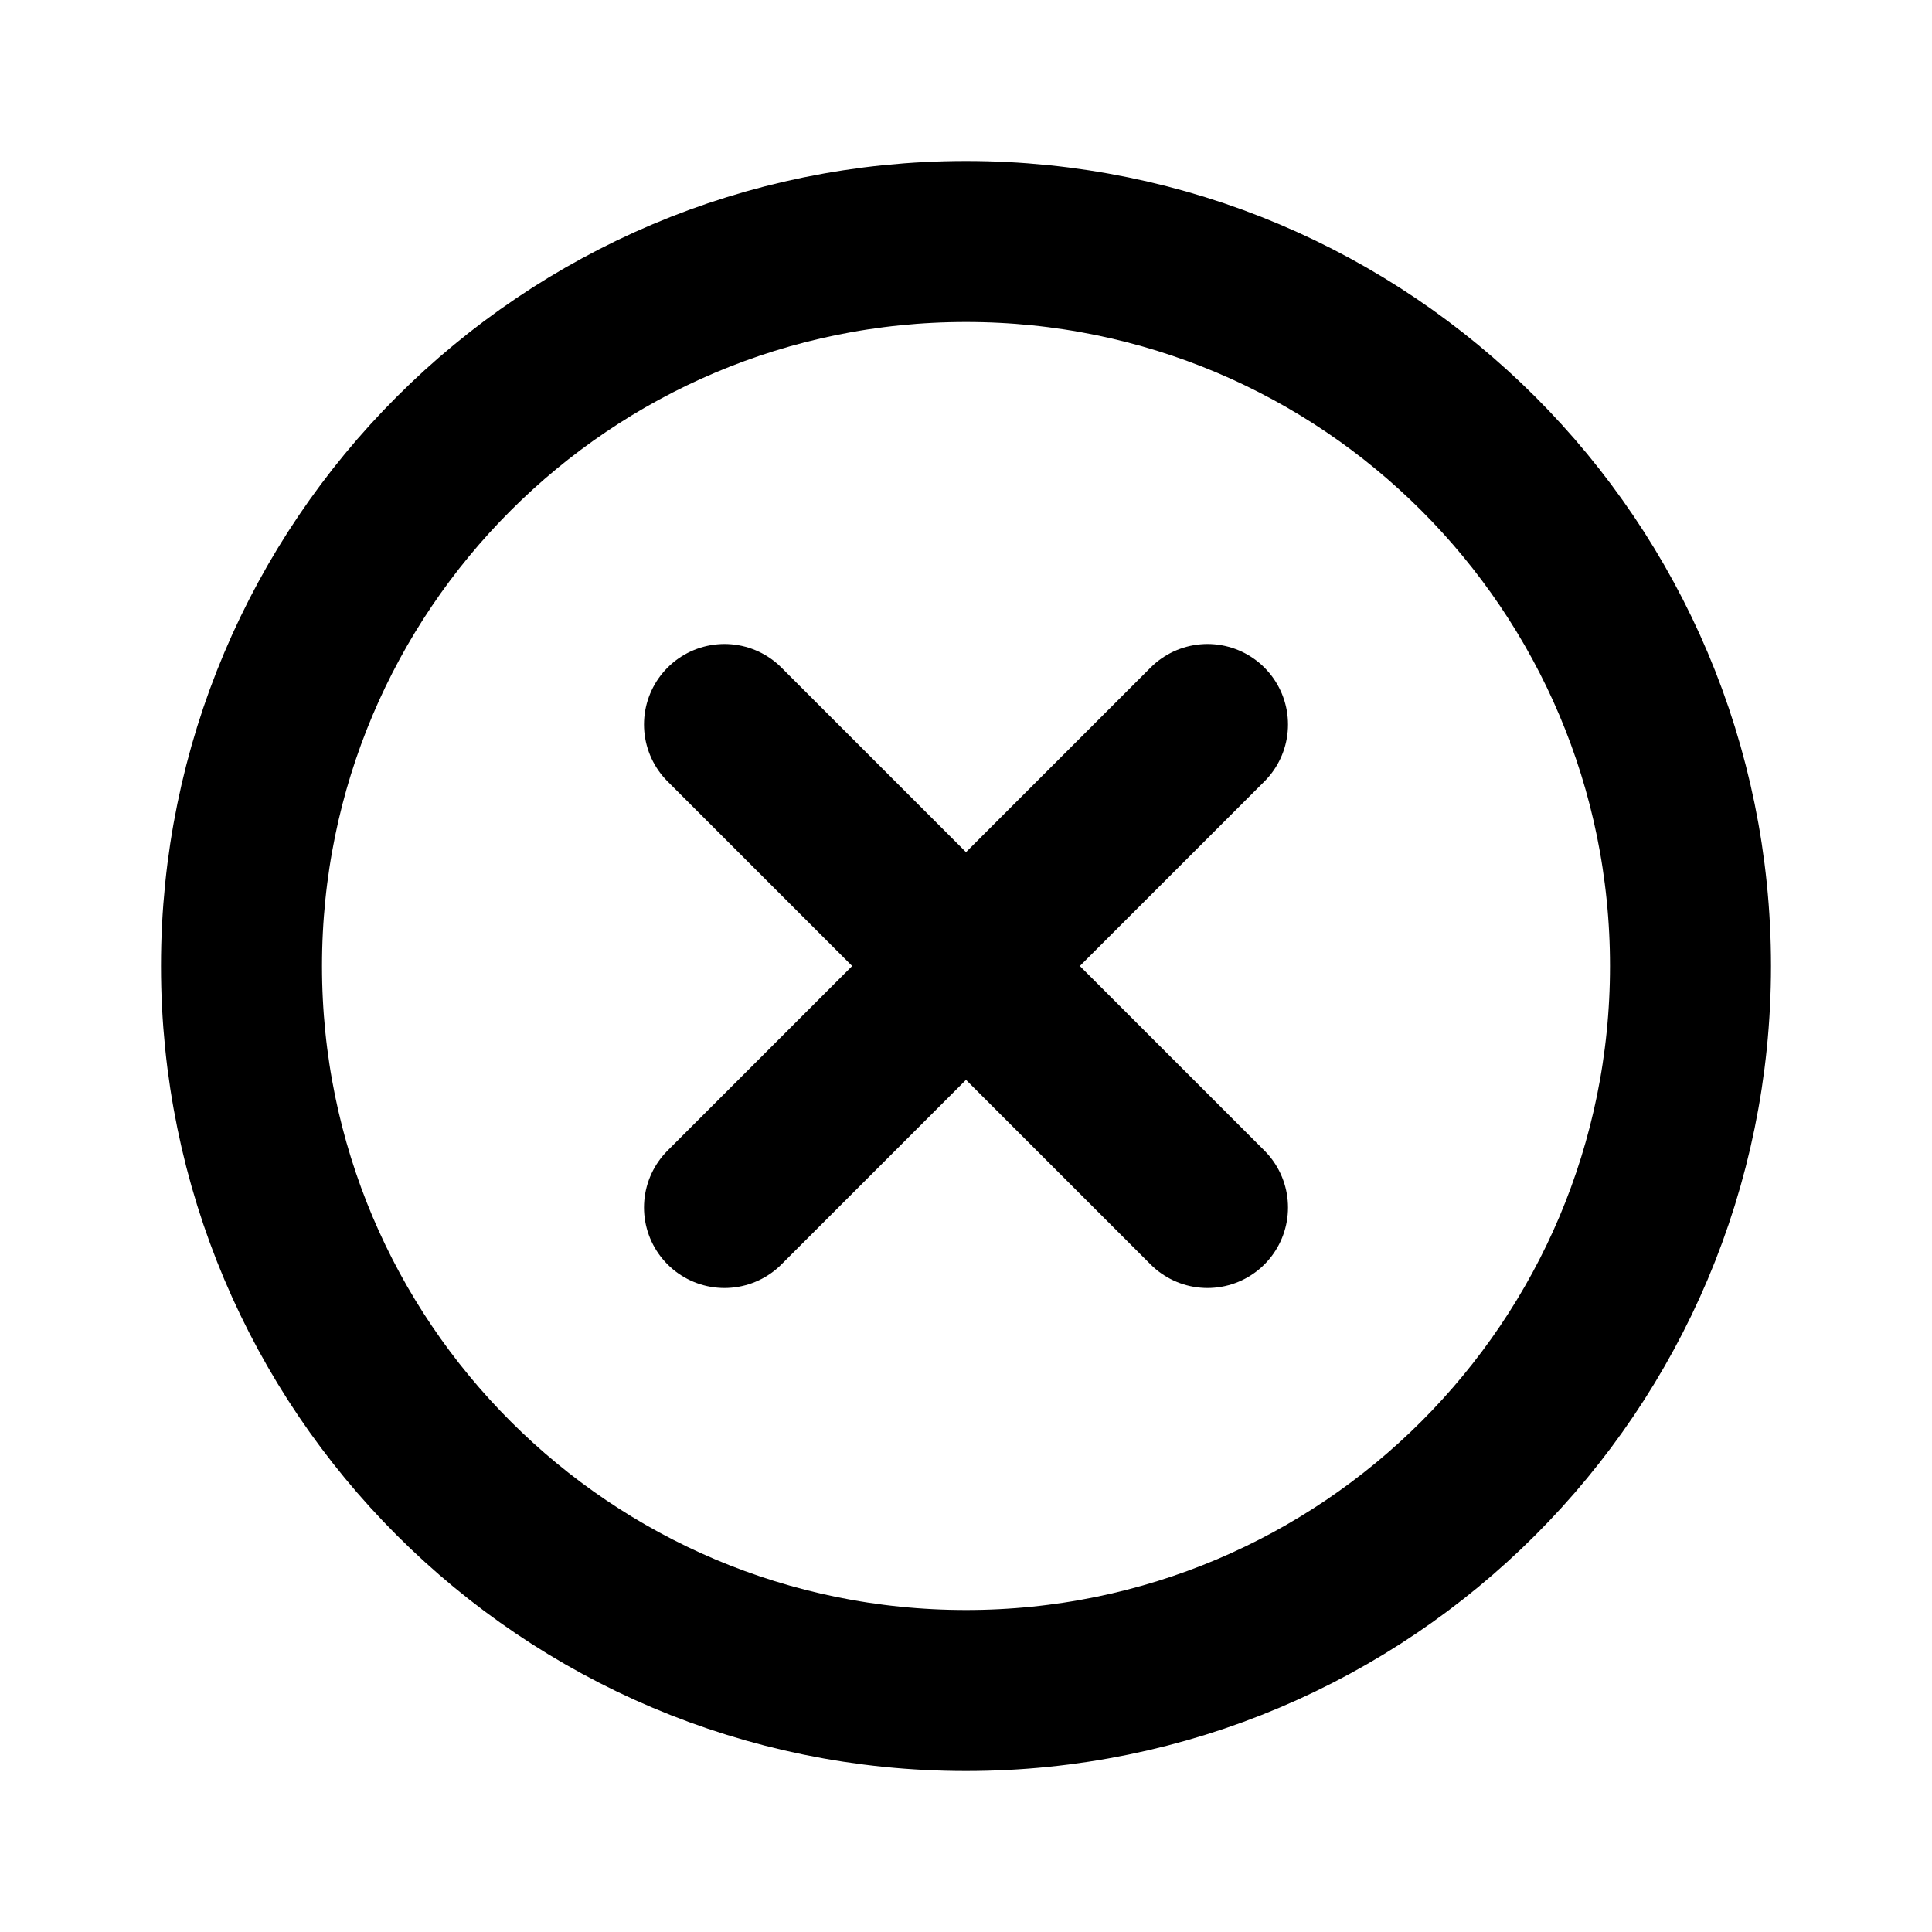
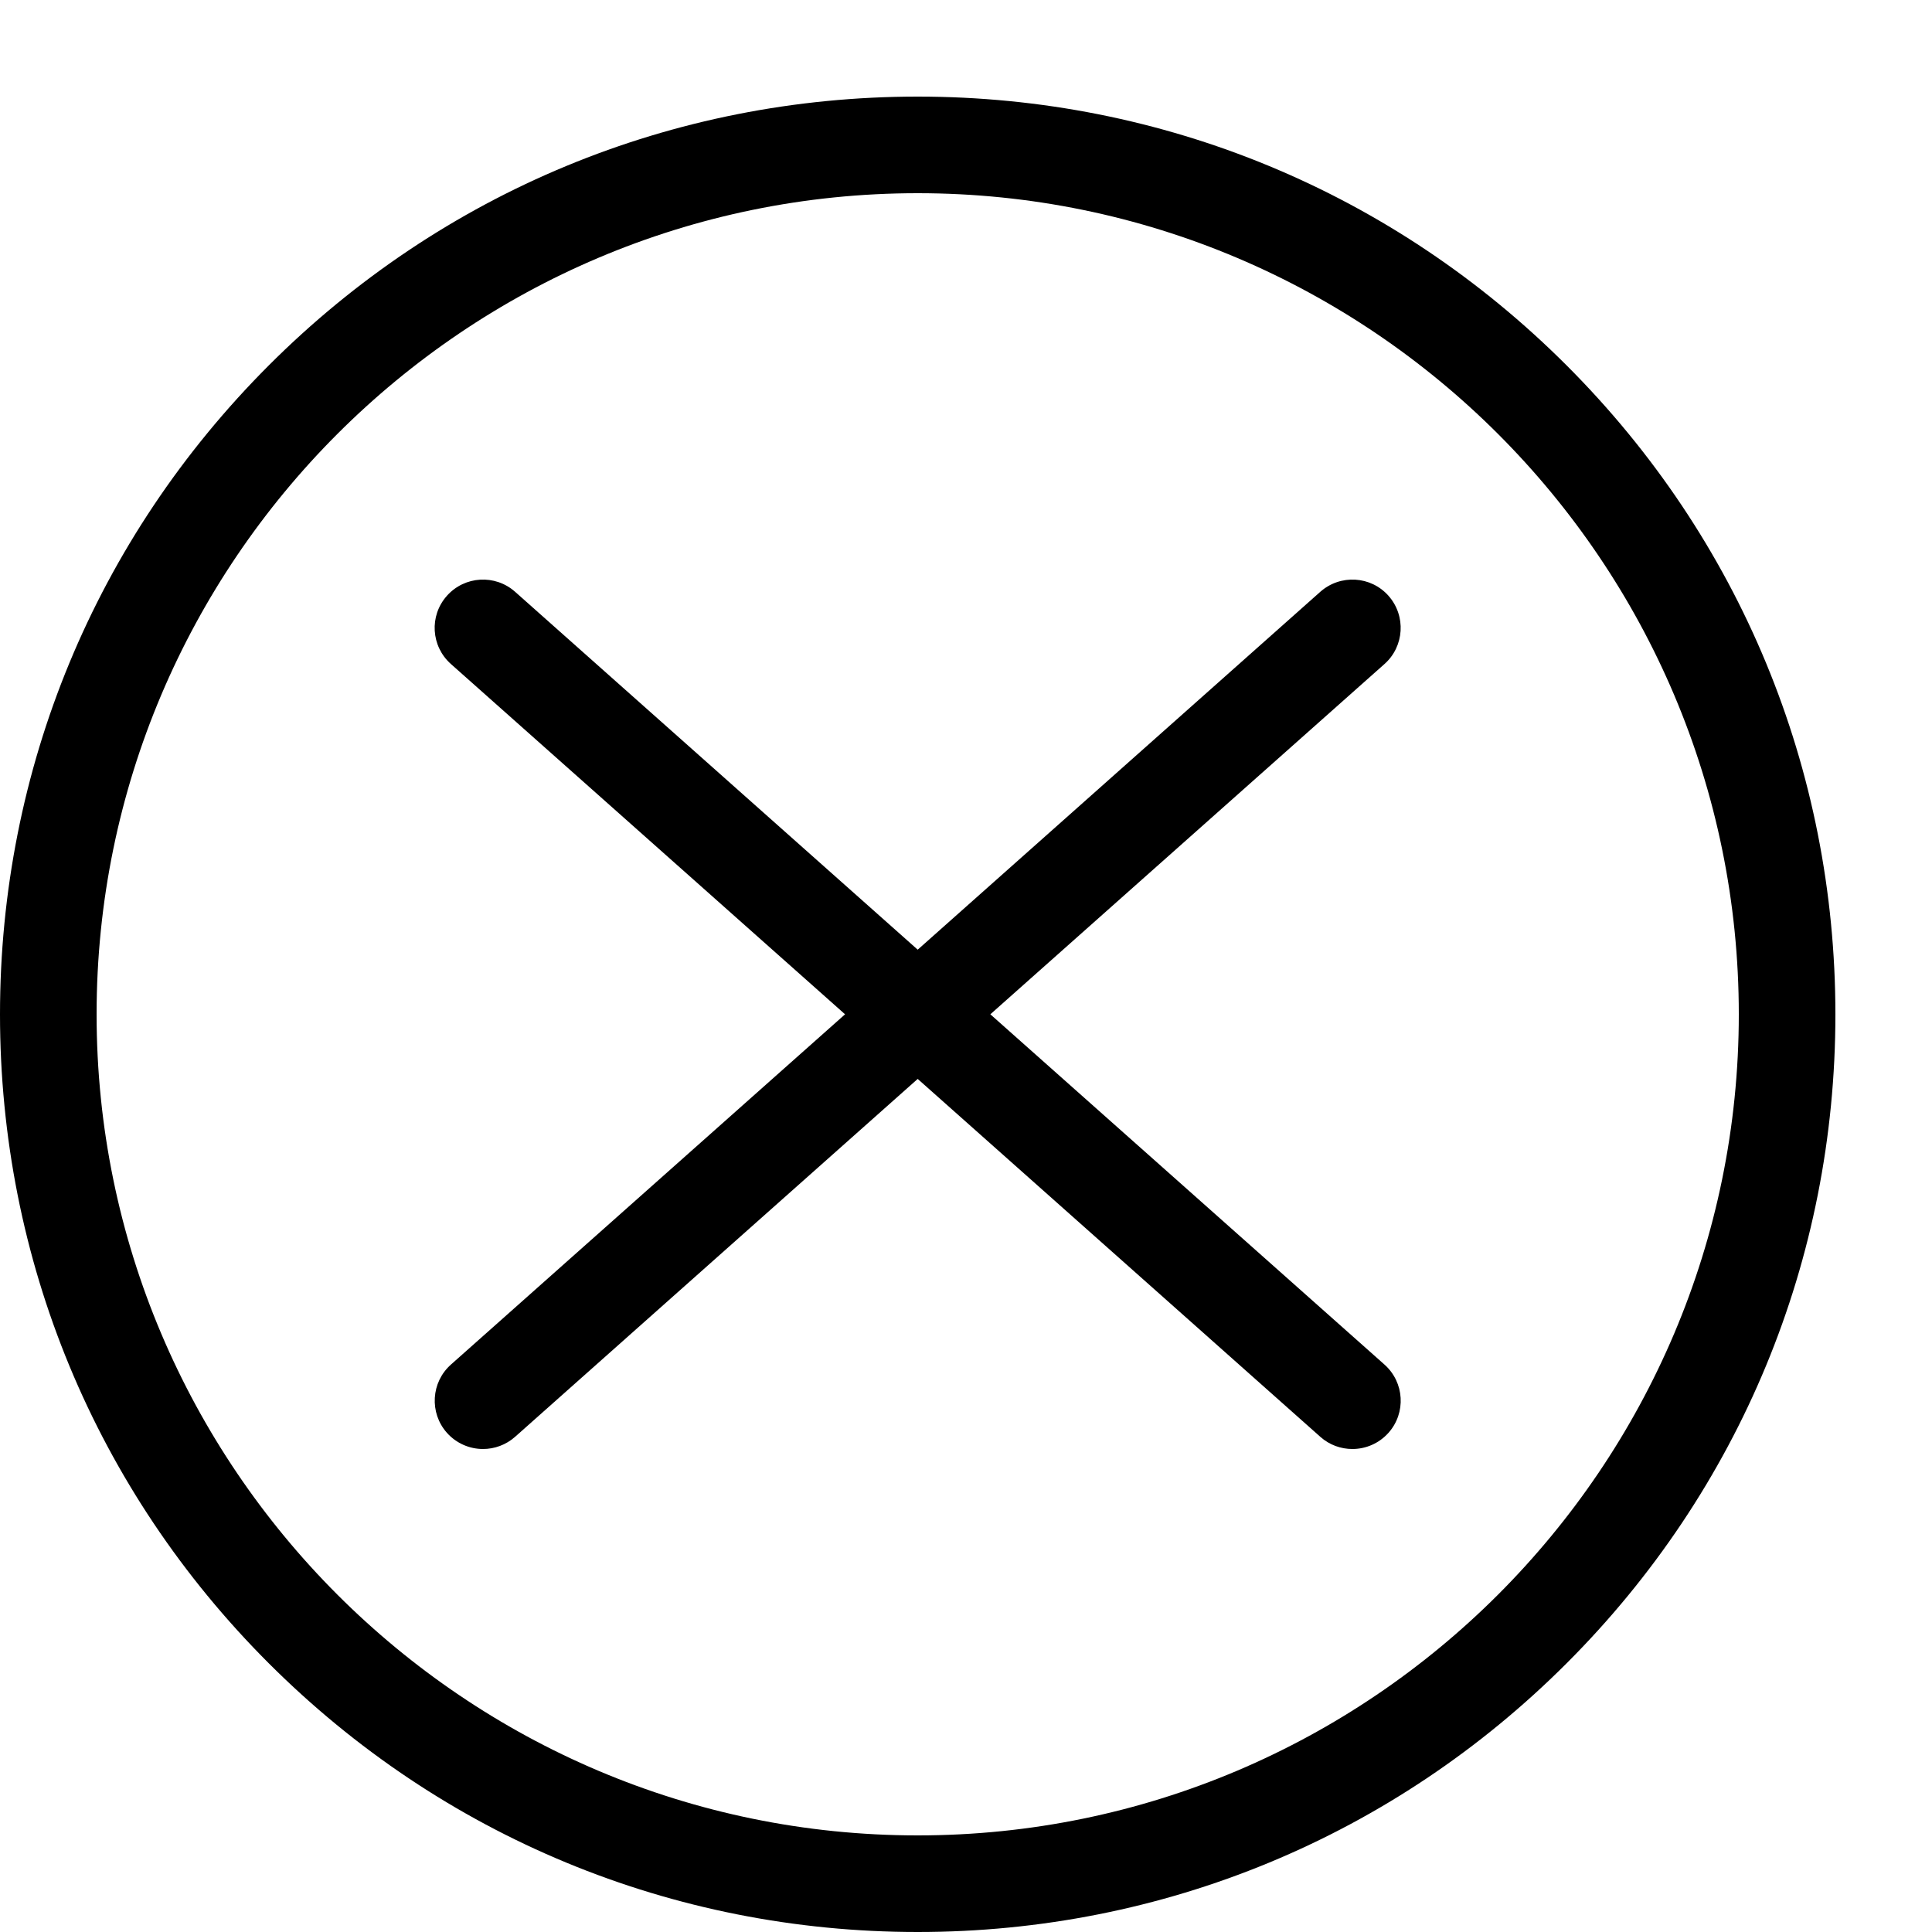
- <svg xmlns="http://www.w3.org/2000/svg" width="24" height="24" viewBox="0 0 24 24" fill="none">
-   <path d="M9 9L15 15M15 9L9 15M21 12C21 16.971 16.971 21 12 21C7.029 21 3 16.971 3 12C3 7.029 7.029 3 12 3C16.971 3 21 7.029 21 12Z" stroke="black" stroke-width="2" stroke-linecap="round" stroke-linejoin="round" />
+ <svg xmlns="http://www.w3.org/2000/svg" version="1.1" width="20" height="20" viewBox="0 0 20 20">
+   <path fill="#000000" d="M14.332 14.126l-4.080-3.626 4.080-3.626c0.206-0.183 0.225-0.499 0.042-0.706s-0.499-0.225-0.706-0.042l-4.168 3.705-4.168-3.705c-0.206-0.183-0.522-0.165-0.706 0.042s-0.165 0.522 0.042 0.706l4.080 3.626-4.080 3.626c-0.206 0.183-0.225 0.499-0.042 0.706 0.099 0.111 0.236 0.168 0.374 0.168 0.118 0 0.237-0.042 0.332-0.126l4.168-3.705 4.168 3.705c0.095 0.085 0.214 0.126 0.332 0.126 0.138 0 0.275-0.057 0.374-0.168 0.183-0.206 0.165-0.522-0.042-0.706z" />
+   <path fill="#000000" d="M9.5 20c-2.538 0-4.923-0.988-6.718-2.782s-2.782-4.18-2.782-6.717c0-2.538 0.988-4.923 2.782-6.718s4.18-2.783 6.718-2.783c2.538 0 4.923 0.988 6.718 2.783s2.782 4.18 2.782 6.718-0.988 4.923-2.782 6.717c-1.794 1.794-4.18 2.782-6.718 2.782zM9.5 2c-4.687 0-8.5 3.813-8.5 8.5s3.813 8.5 8.5 8.5 8.5-3.813 8.5-8.5-3.813-8.5-8.5-8.5z" />
</svg>
